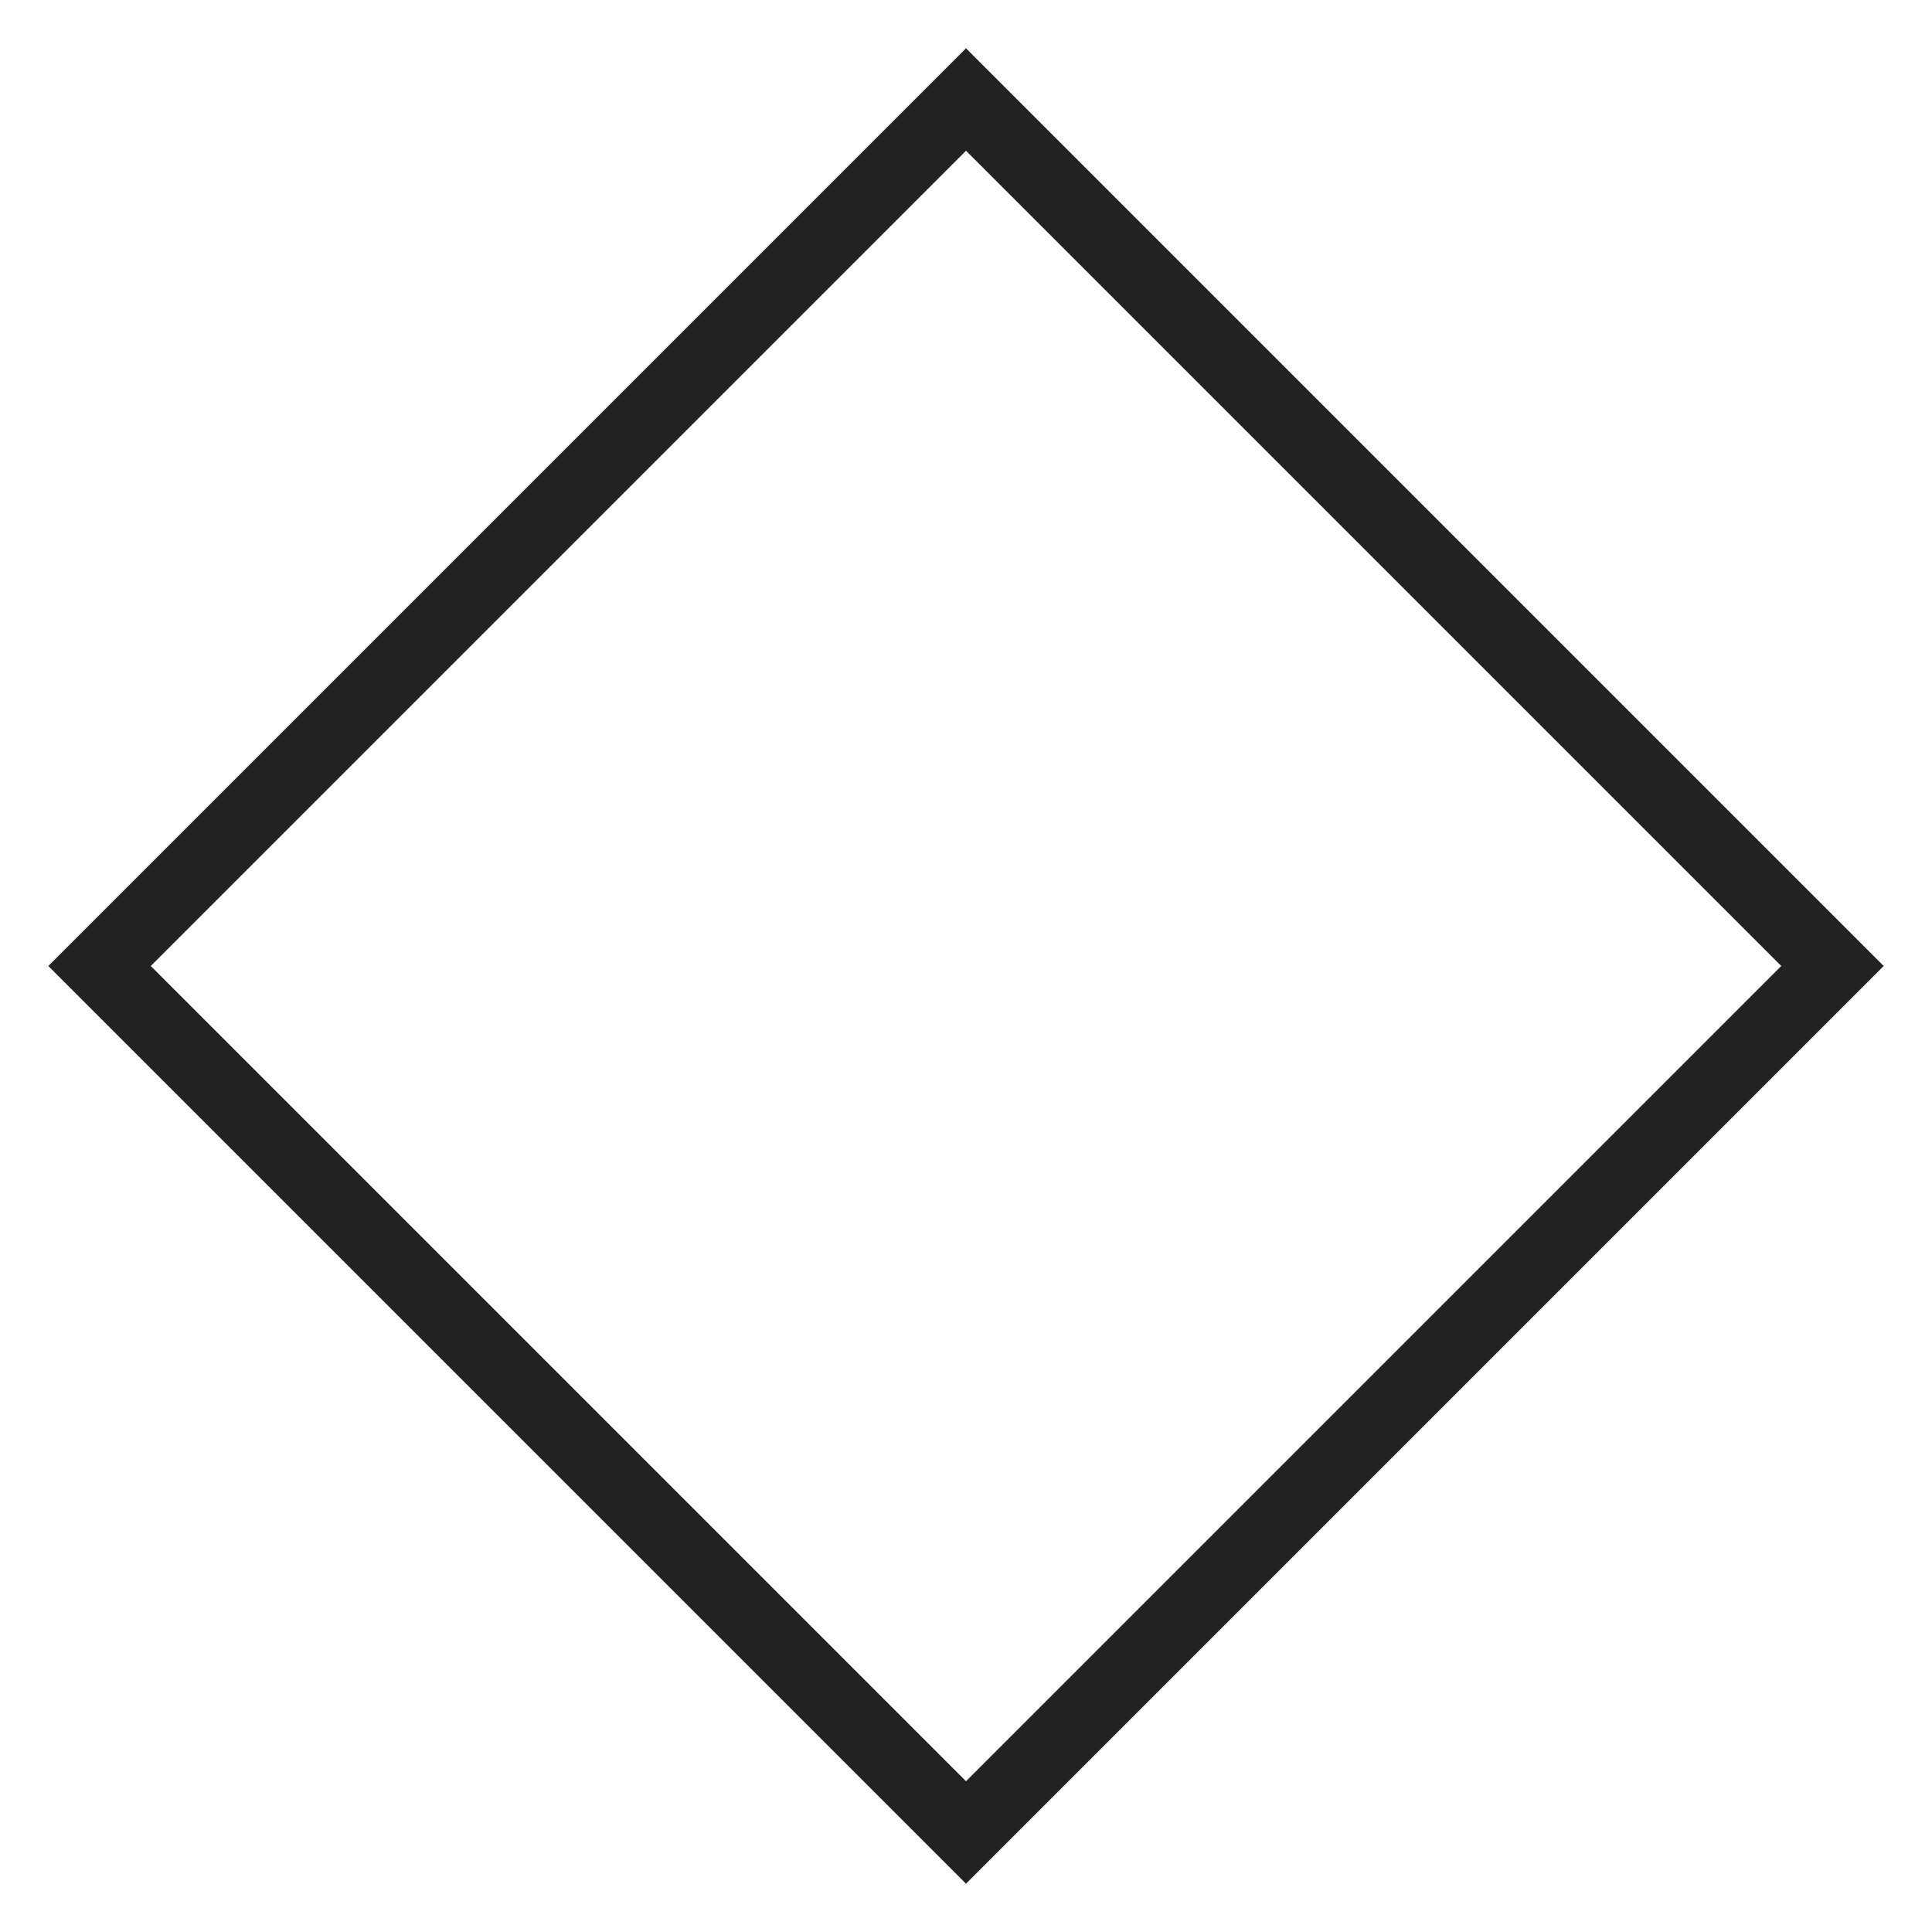
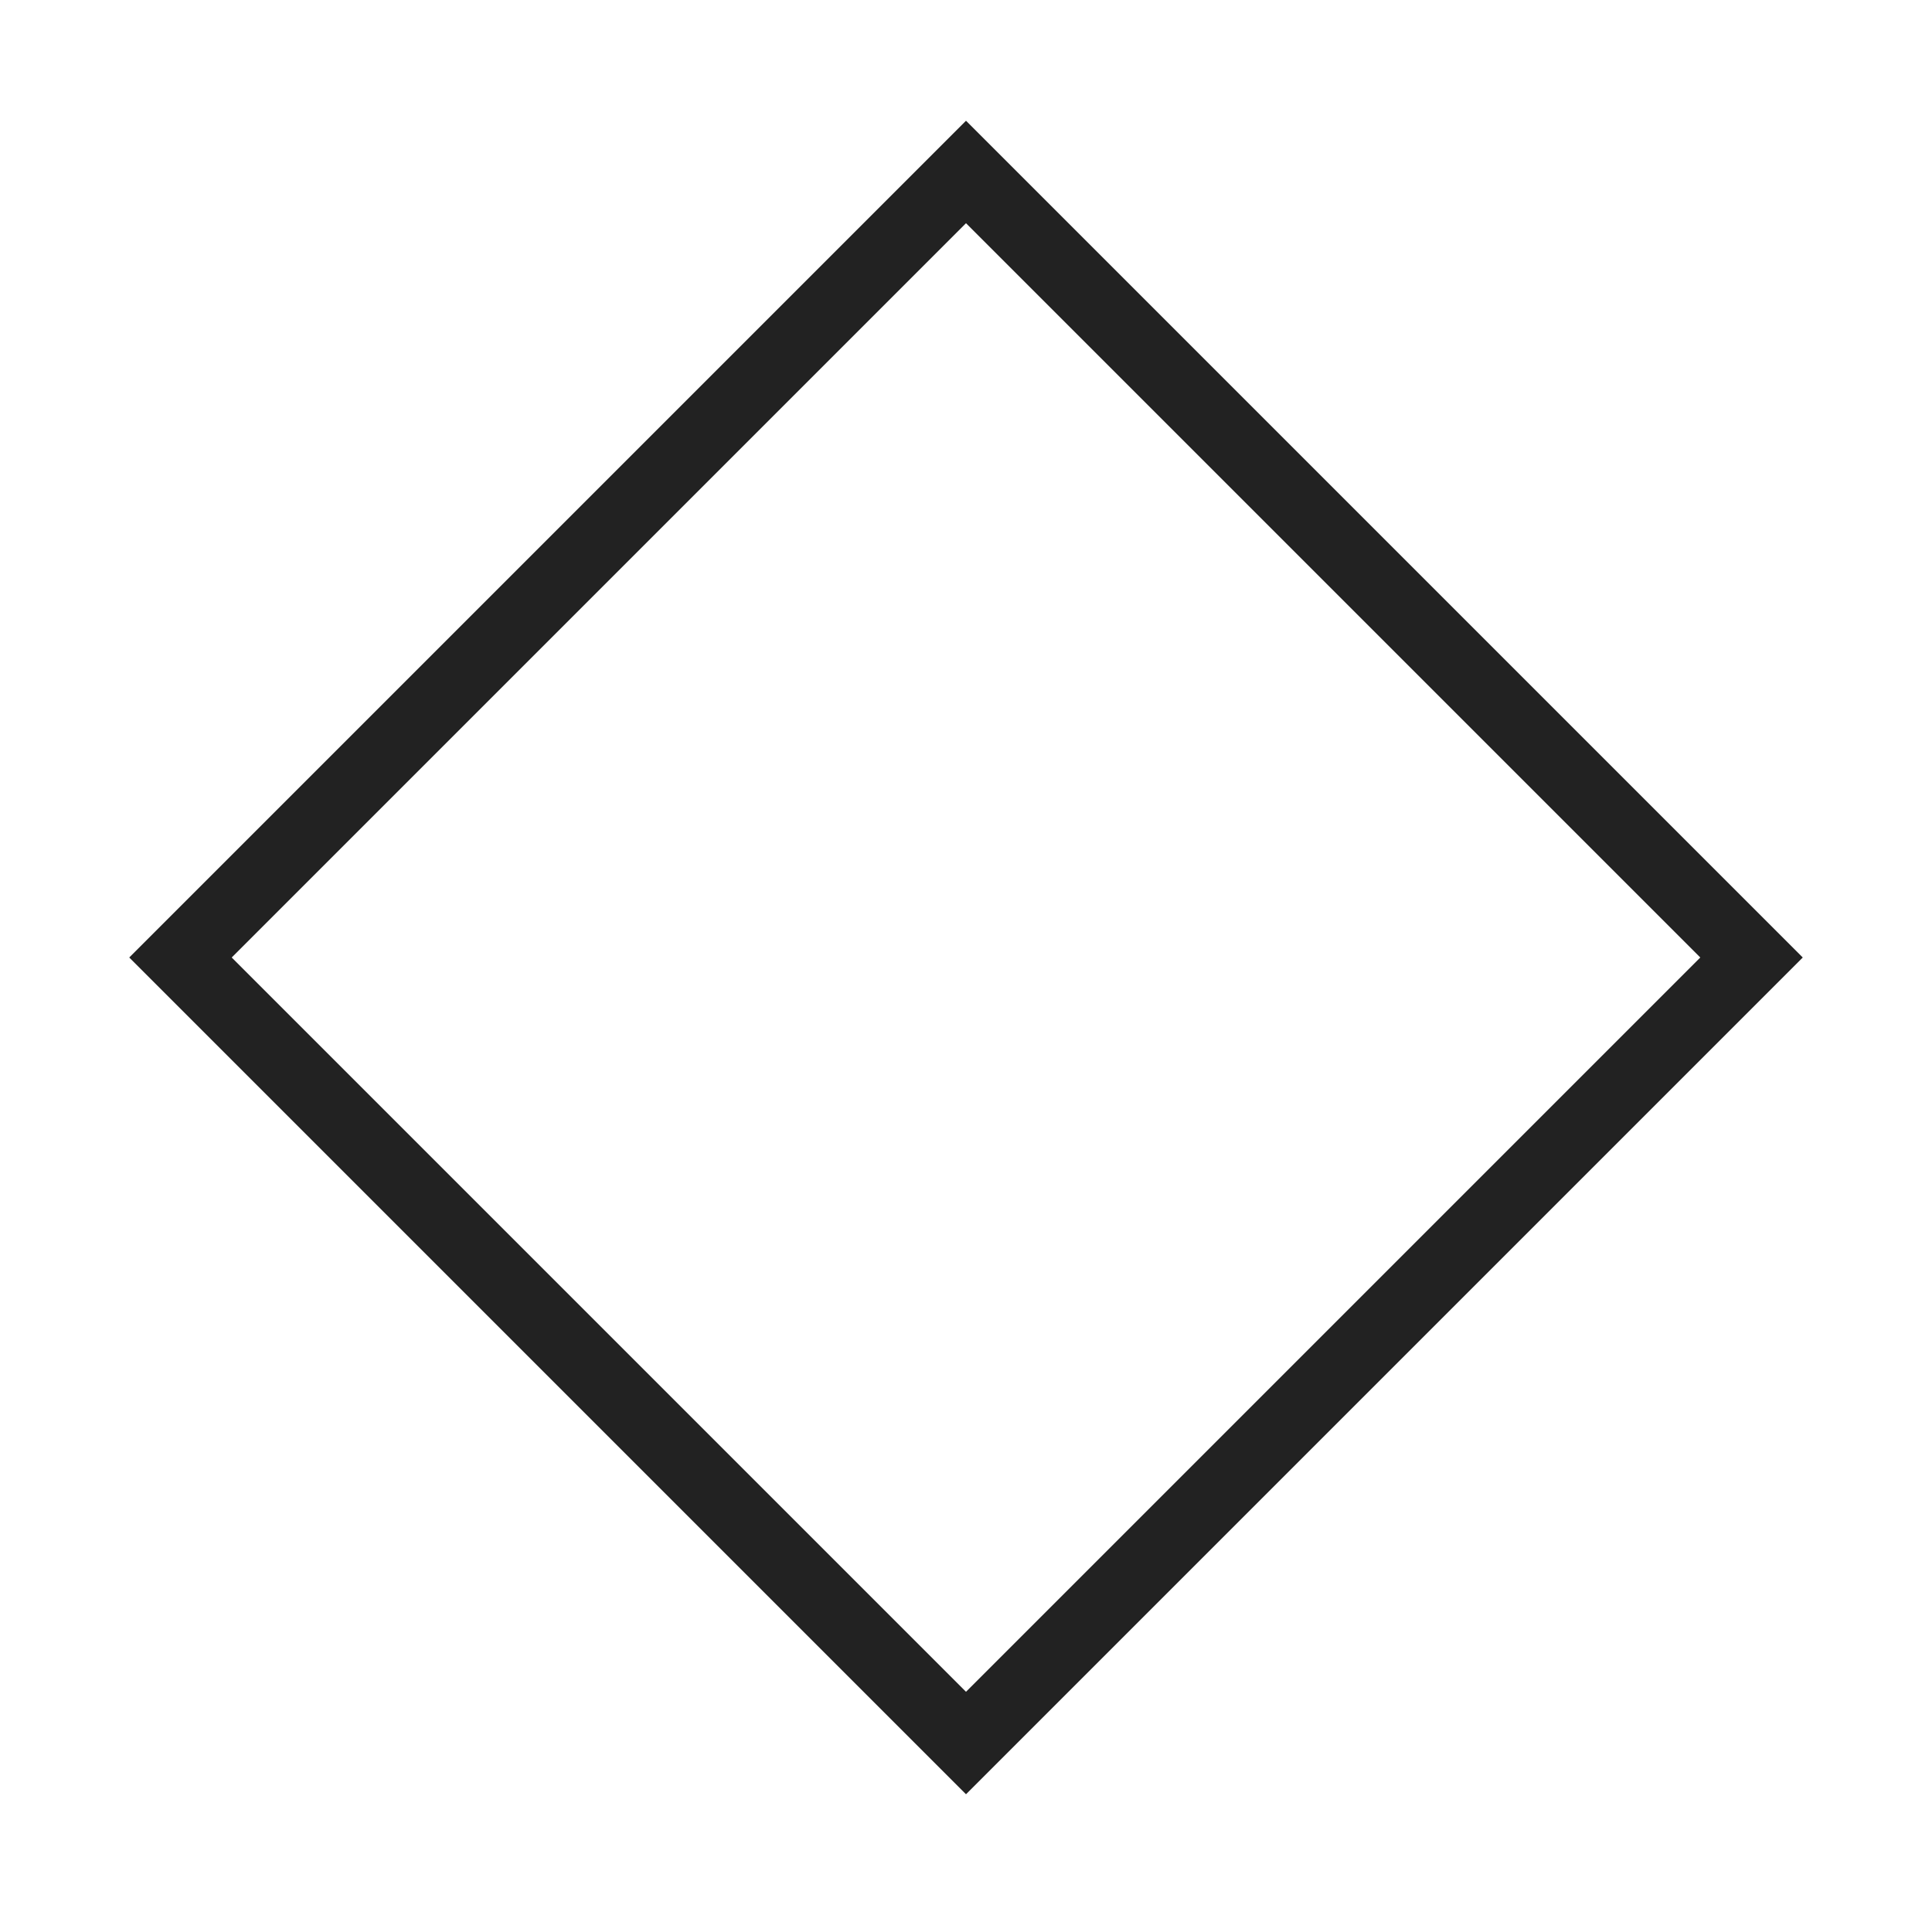
<svg xmlns="http://www.w3.org/2000/svg" width="80" height="80" viewBox="0 0 80 80" fill="none">
-   <rect x="40" y="4.121" width="50.74" height="50.74" transform="rotate(45 40 4.12132)" stroke="#222222" stroke-width="3" />
+   <rect x="40" y="7.121" width="46" height="46" transform="rotate(45 40 7.12132)" stroke="#222222" stroke-width="3" />
</svg>
